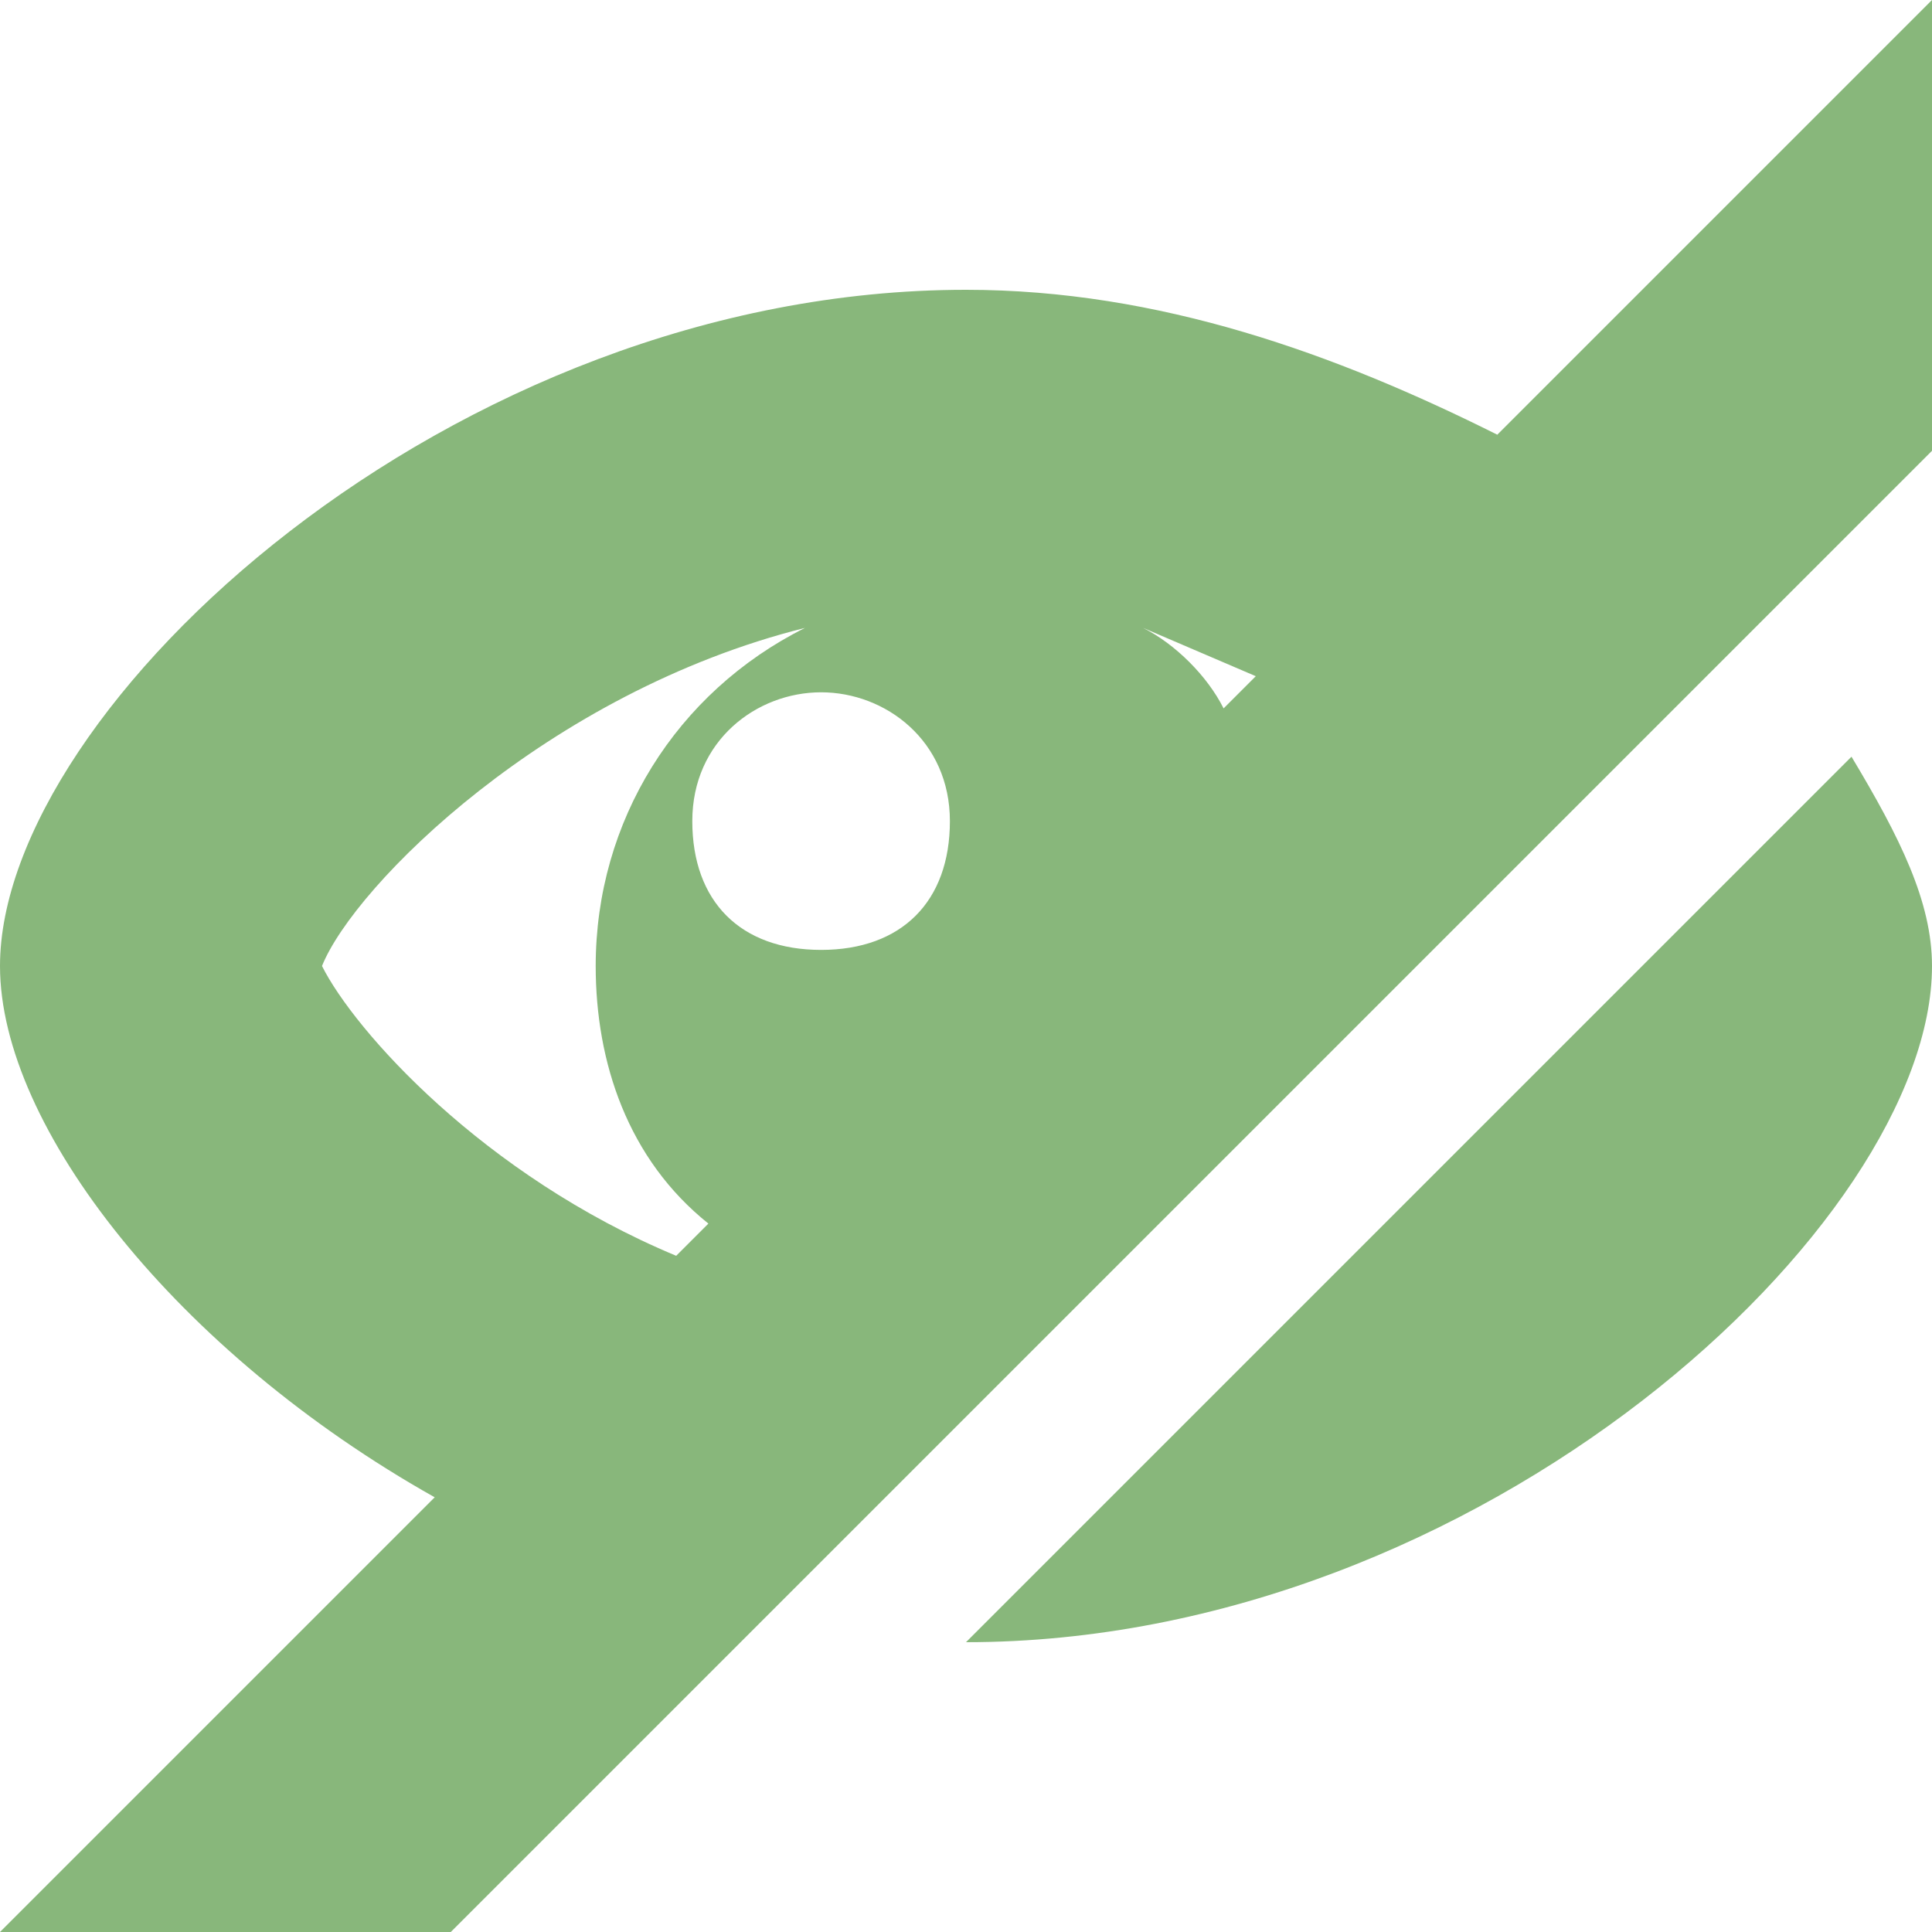
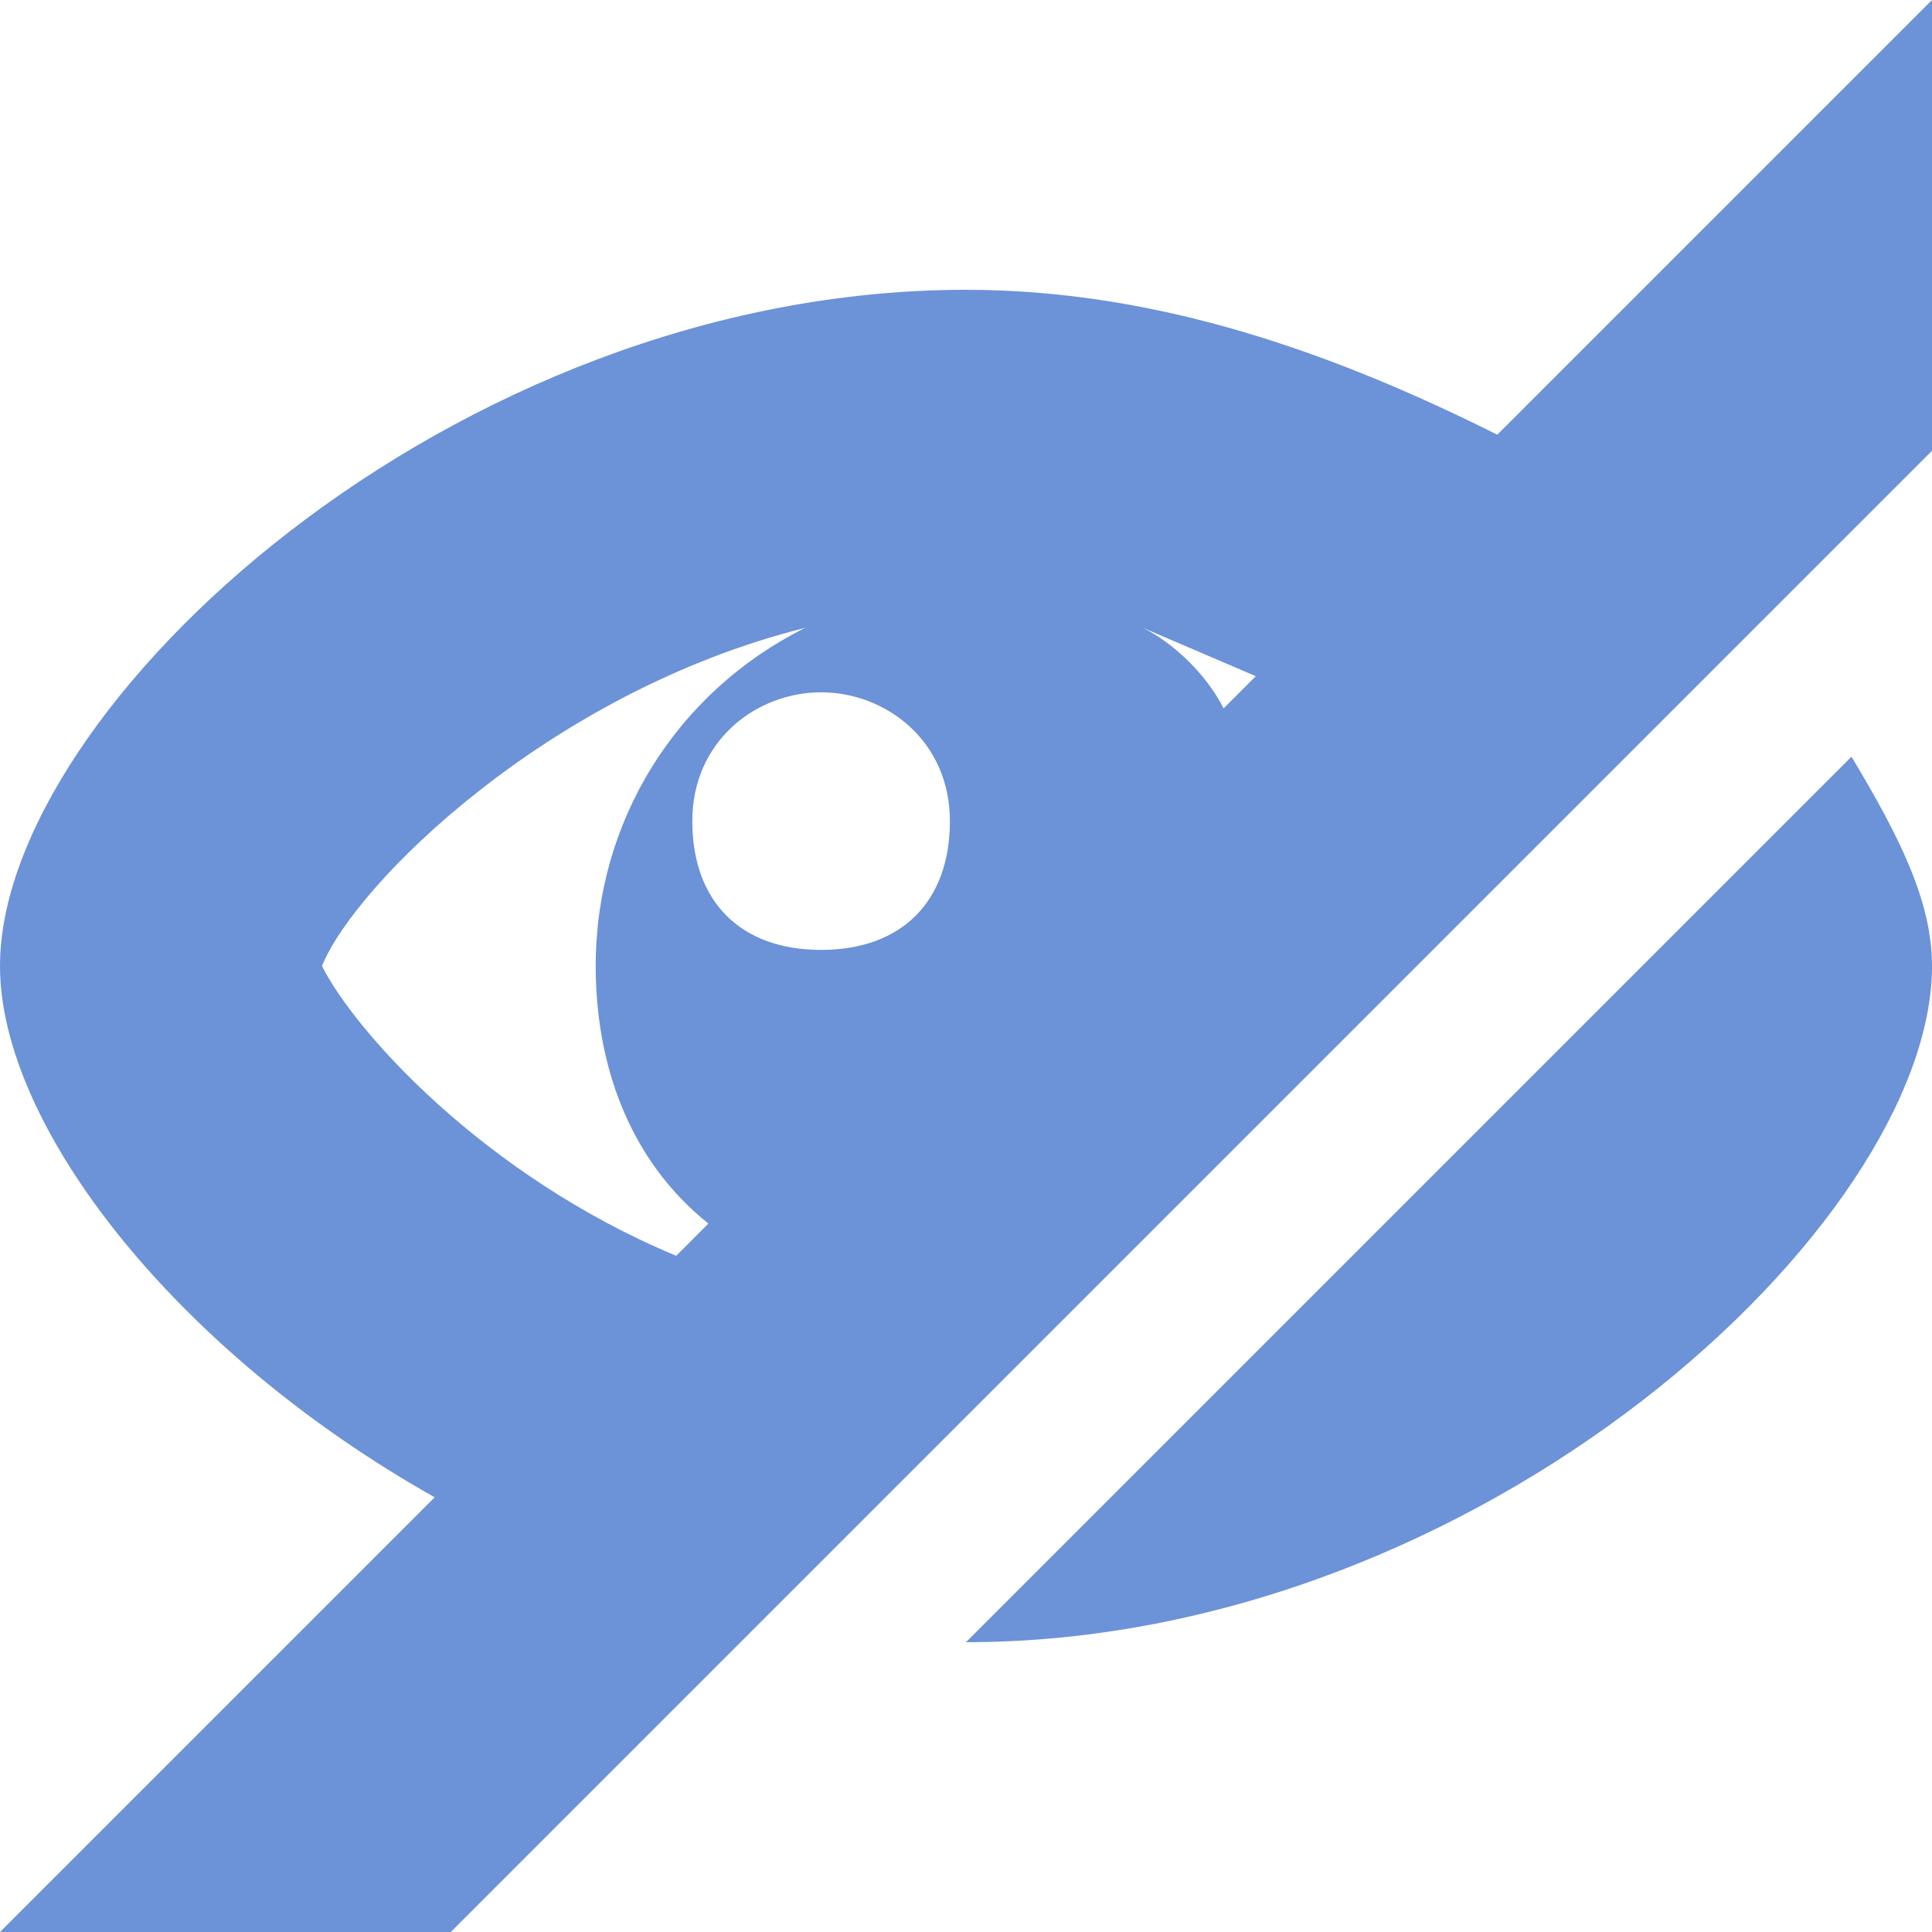
<svg xmlns="http://www.w3.org/2000/svg" width="12" height="12" viewBox="0 0 12 12" preserveAspectRatio="xMinYMid meet" overflow="visible">
-   <path d="M11.5 4.7c.3.5.5.9.5 1.3 0 1.6-2.8 4.2-6 4.2l5.5-5.5zm.5-4.7v2.8l-9.2 9.2h-2.8l2.7-2.7c-1.6-.9-2.7-2.3-2.7-3.3 0-1.6 2.8-4.2 6-4.2 1.2 0 2.3.4 3.3.9l2.7-2.7zm-4.9 3.9c.2.1.4.3.5.5l.2-.2-.7-.3zm-2 .4c-.4 0-.8.3-.8.8s.3.8.8.8.8-.3.8-.8-.4-.8-.8-.8zm-.9 3.5l.2-.2c-.5-.4-.7-1-.7-1.6 0-.9.5-1.7 1.3-2.1-1.6.4-2.8 1.6-3 2.1.2.4 1 1.3 2.2 1.8z" fill="#88b77b" />
+   <path d="M11.5 4.7c.3.5.5.9.5 1.3 0 1.6-2.8 4.2-6 4.2l5.5-5.5zm.5-4.7v2.8l-9.2 9.2h-2.8l2.7-2.7c-1.6-.9-2.7-2.3-2.7-3.3 0-1.6 2.8-4.2 6-4.2 1.2 0 2.3.4 3.3.9l2.7-2.7zm-4.9 3.9c.2.1.4.3.5.5l.2-.2-.7-.3zm-2 .4c-.4 0-.8.3-.8.8s.3.8.8.8.8-.3.8-.8-.4-.8-.8-.8zm-.9 3.5l.2-.2c-.5-.4-.7-1-.7-1.6 0-.9.5-1.7 1.3-2.1-1.6.4-2.8 1.6-3 2.1.2.4 1 1.3 2.2 1.8z" fill="#6c92d8" />
</svg>
